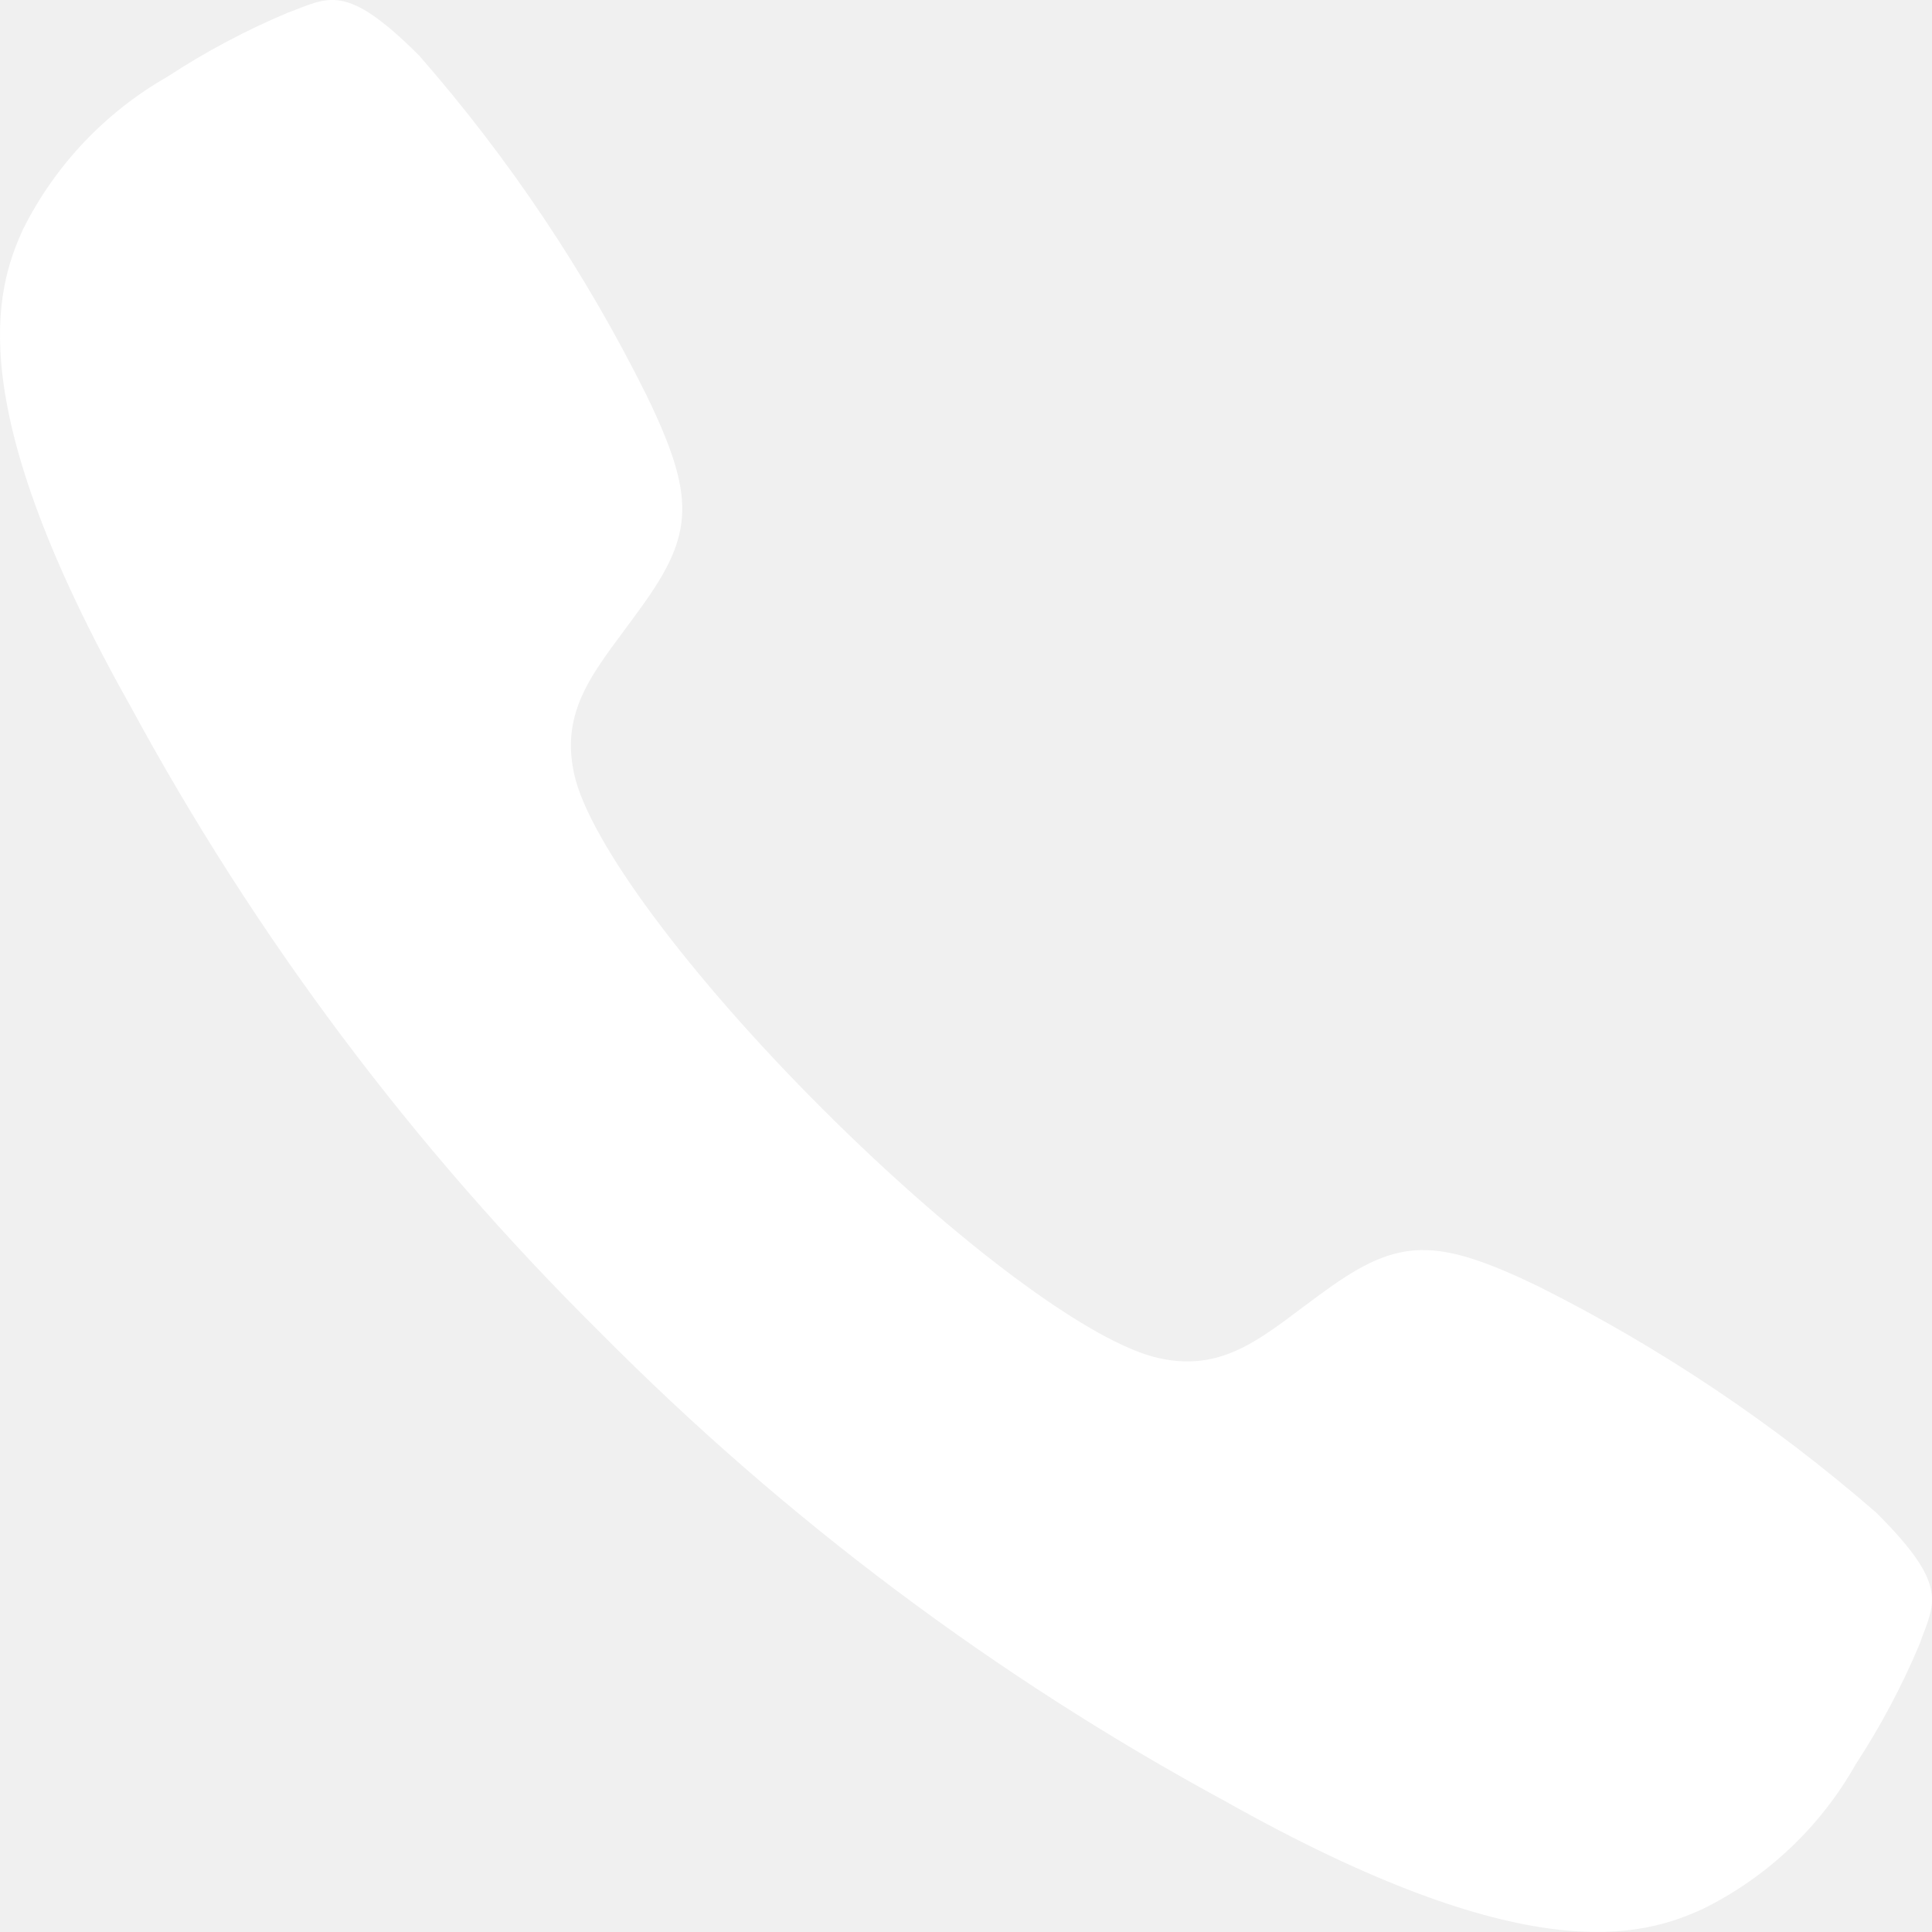
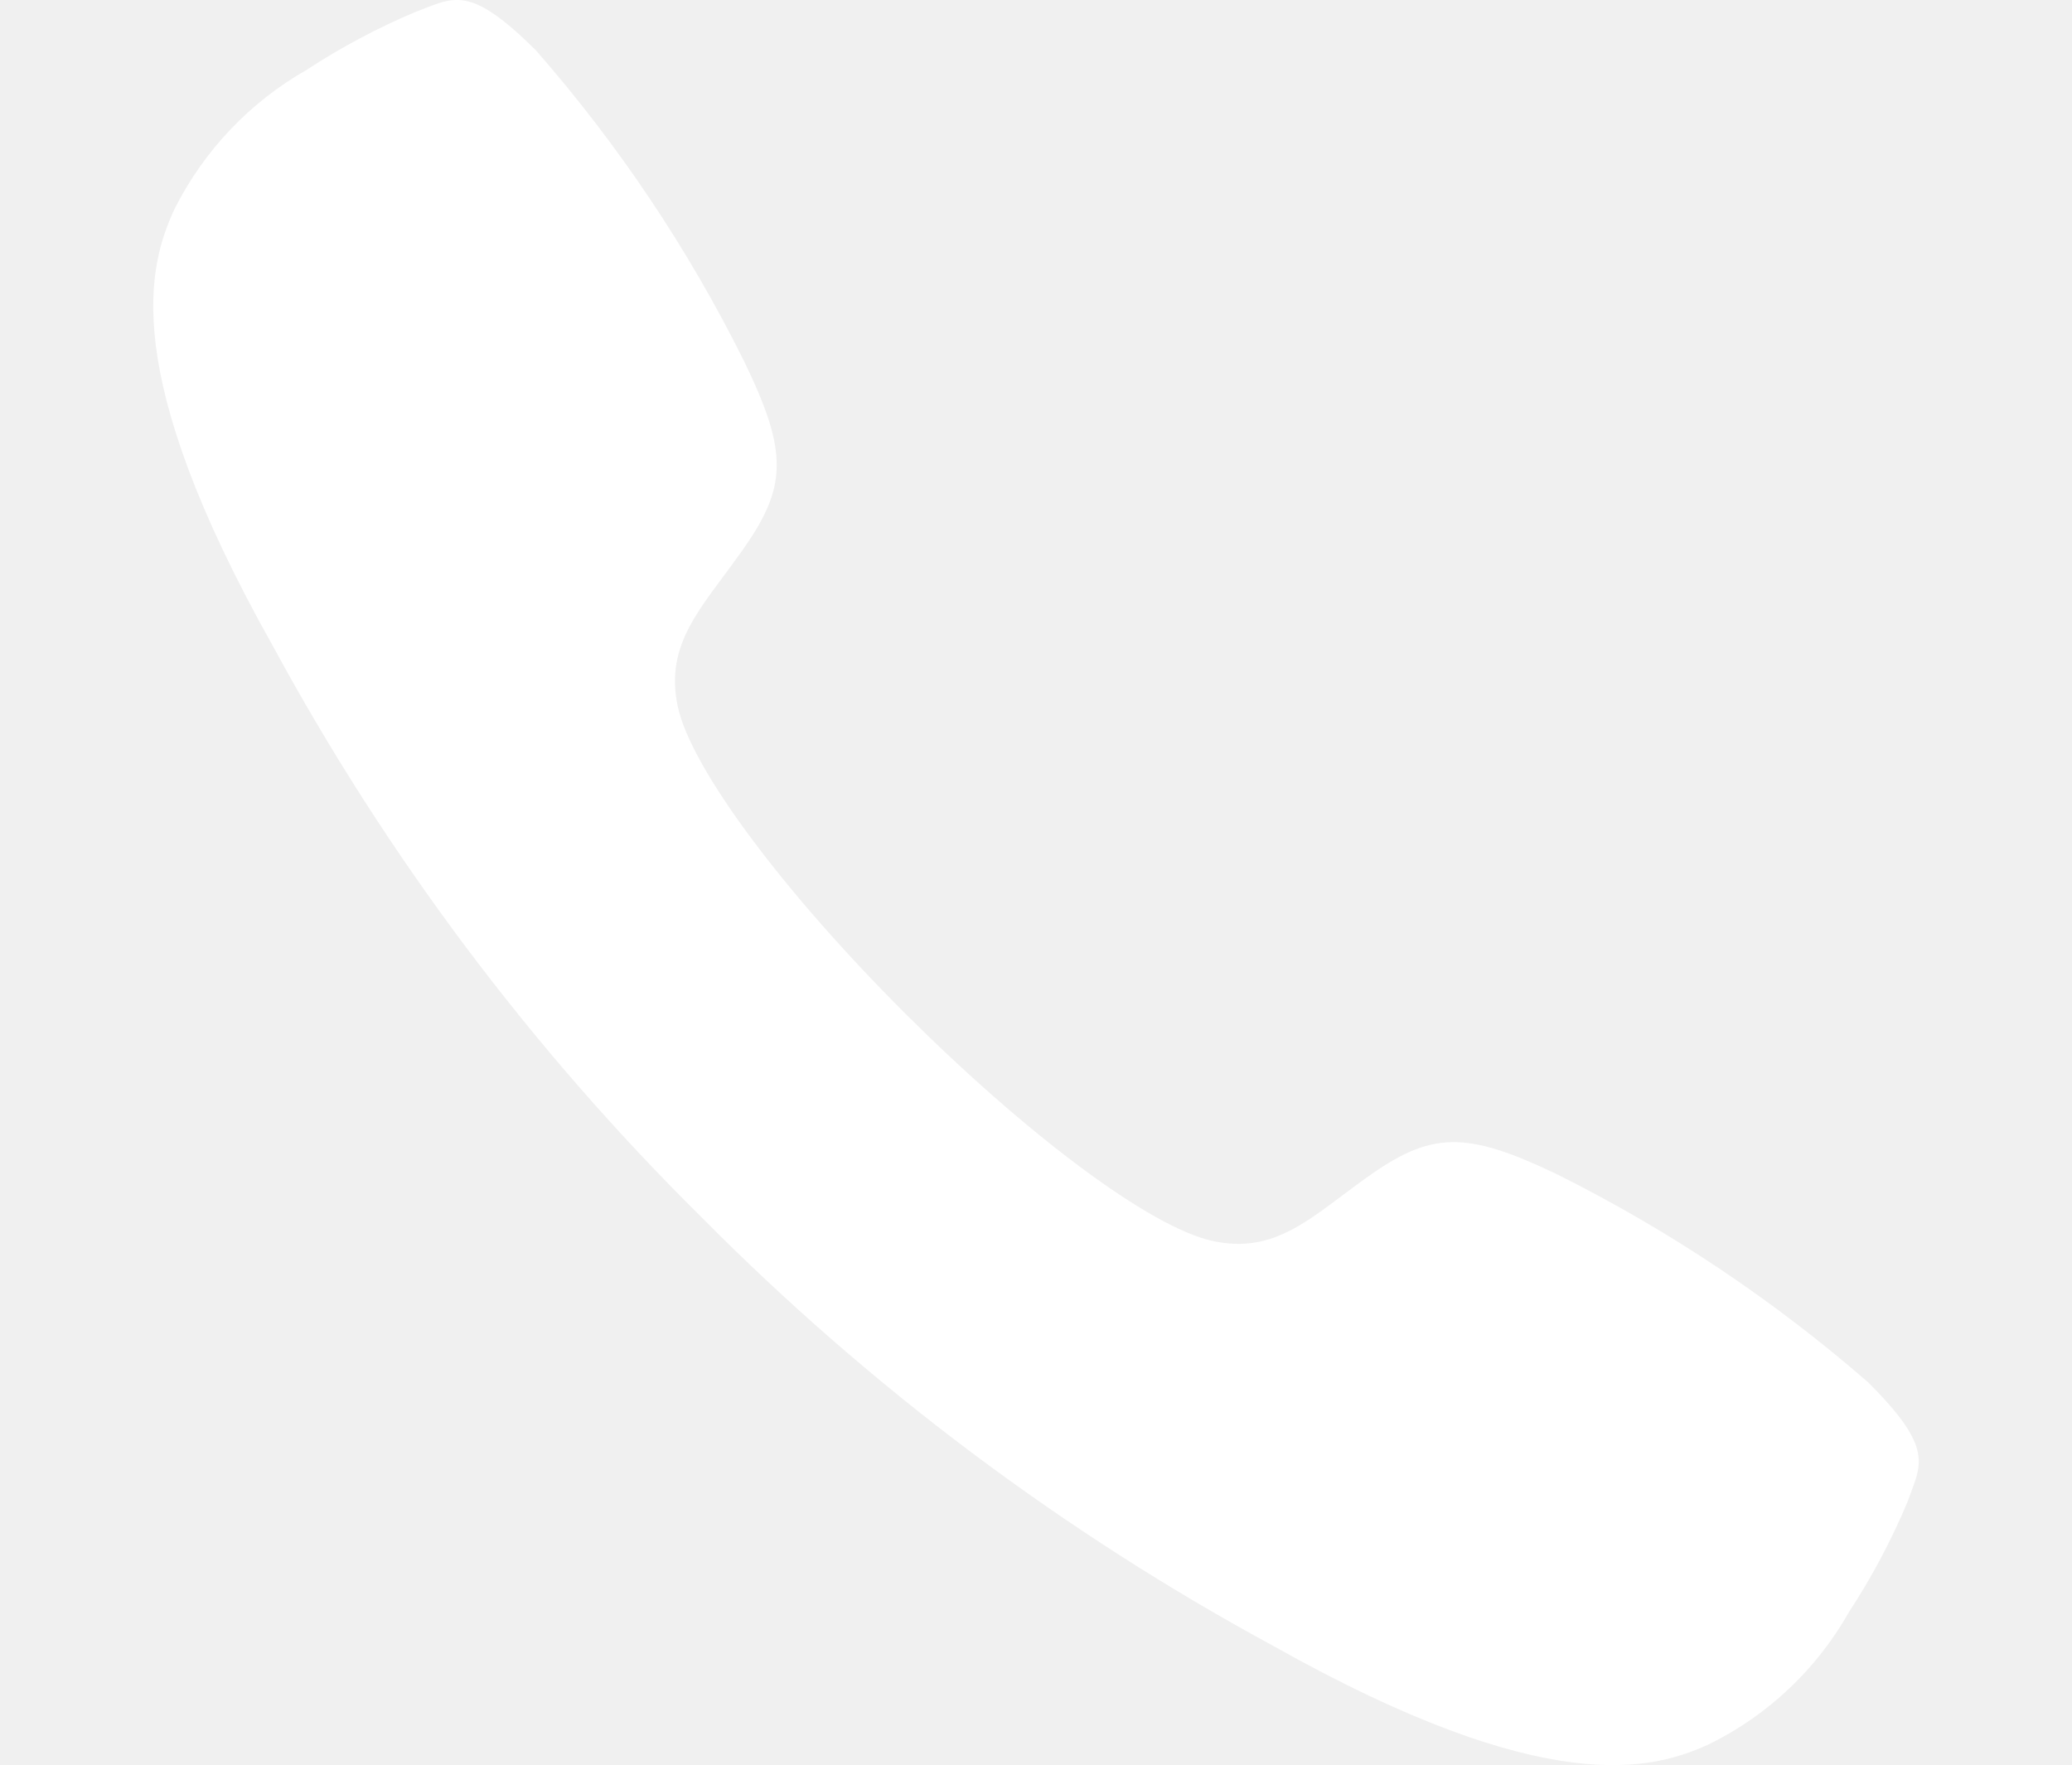
- <svg xmlns="http://www.w3.org/2000/svg" width="27.01" height="27.007" viewBox="0 0 27.01 27.007">
+ <svg xmlns="http://www.w3.org/2000/svg" width="37.01" height="31.532" viewBox="0 0 27.01 27.007">
  <path data-name="Icon ionic-ios-call" d="M30.72 25.65a22.686 22.686 0 0 0-4.739-3.171c-1.42-.682-1.941-.668-2.946.056-.837.6-1.378 1.167-2.341.956s-2.862-1.645-4.7-3.48-3.277-3.741-3.48-4.7.359-1.5.956-2.341c.724-1.005.745-1.526.056-2.946A22.238 22.238 0 0 0 10.35 5.28c-1.034-1.034-1.266-.809-1.835-.6a10.443 10.443 0 0 0-1.68.893A5.069 5.069 0 0 0 4.816 7.7c-.4.865-.865 2.475 1.5 6.68a37.272 37.272 0 0 0 6.553 8.74l.007.007.007.007a37.418 37.418 0 0 0 8.74 6.553c4.2 2.362 5.815 1.9 6.68 1.5a4.983 4.983 0 0 0 2.13-2.018 10.443 10.443 0 0 0 .893-1.68c.202-.573.434-.805-.606-1.839z" transform="translate(-4.49 -4.503)" style="fill:#fff" />
</svg>
